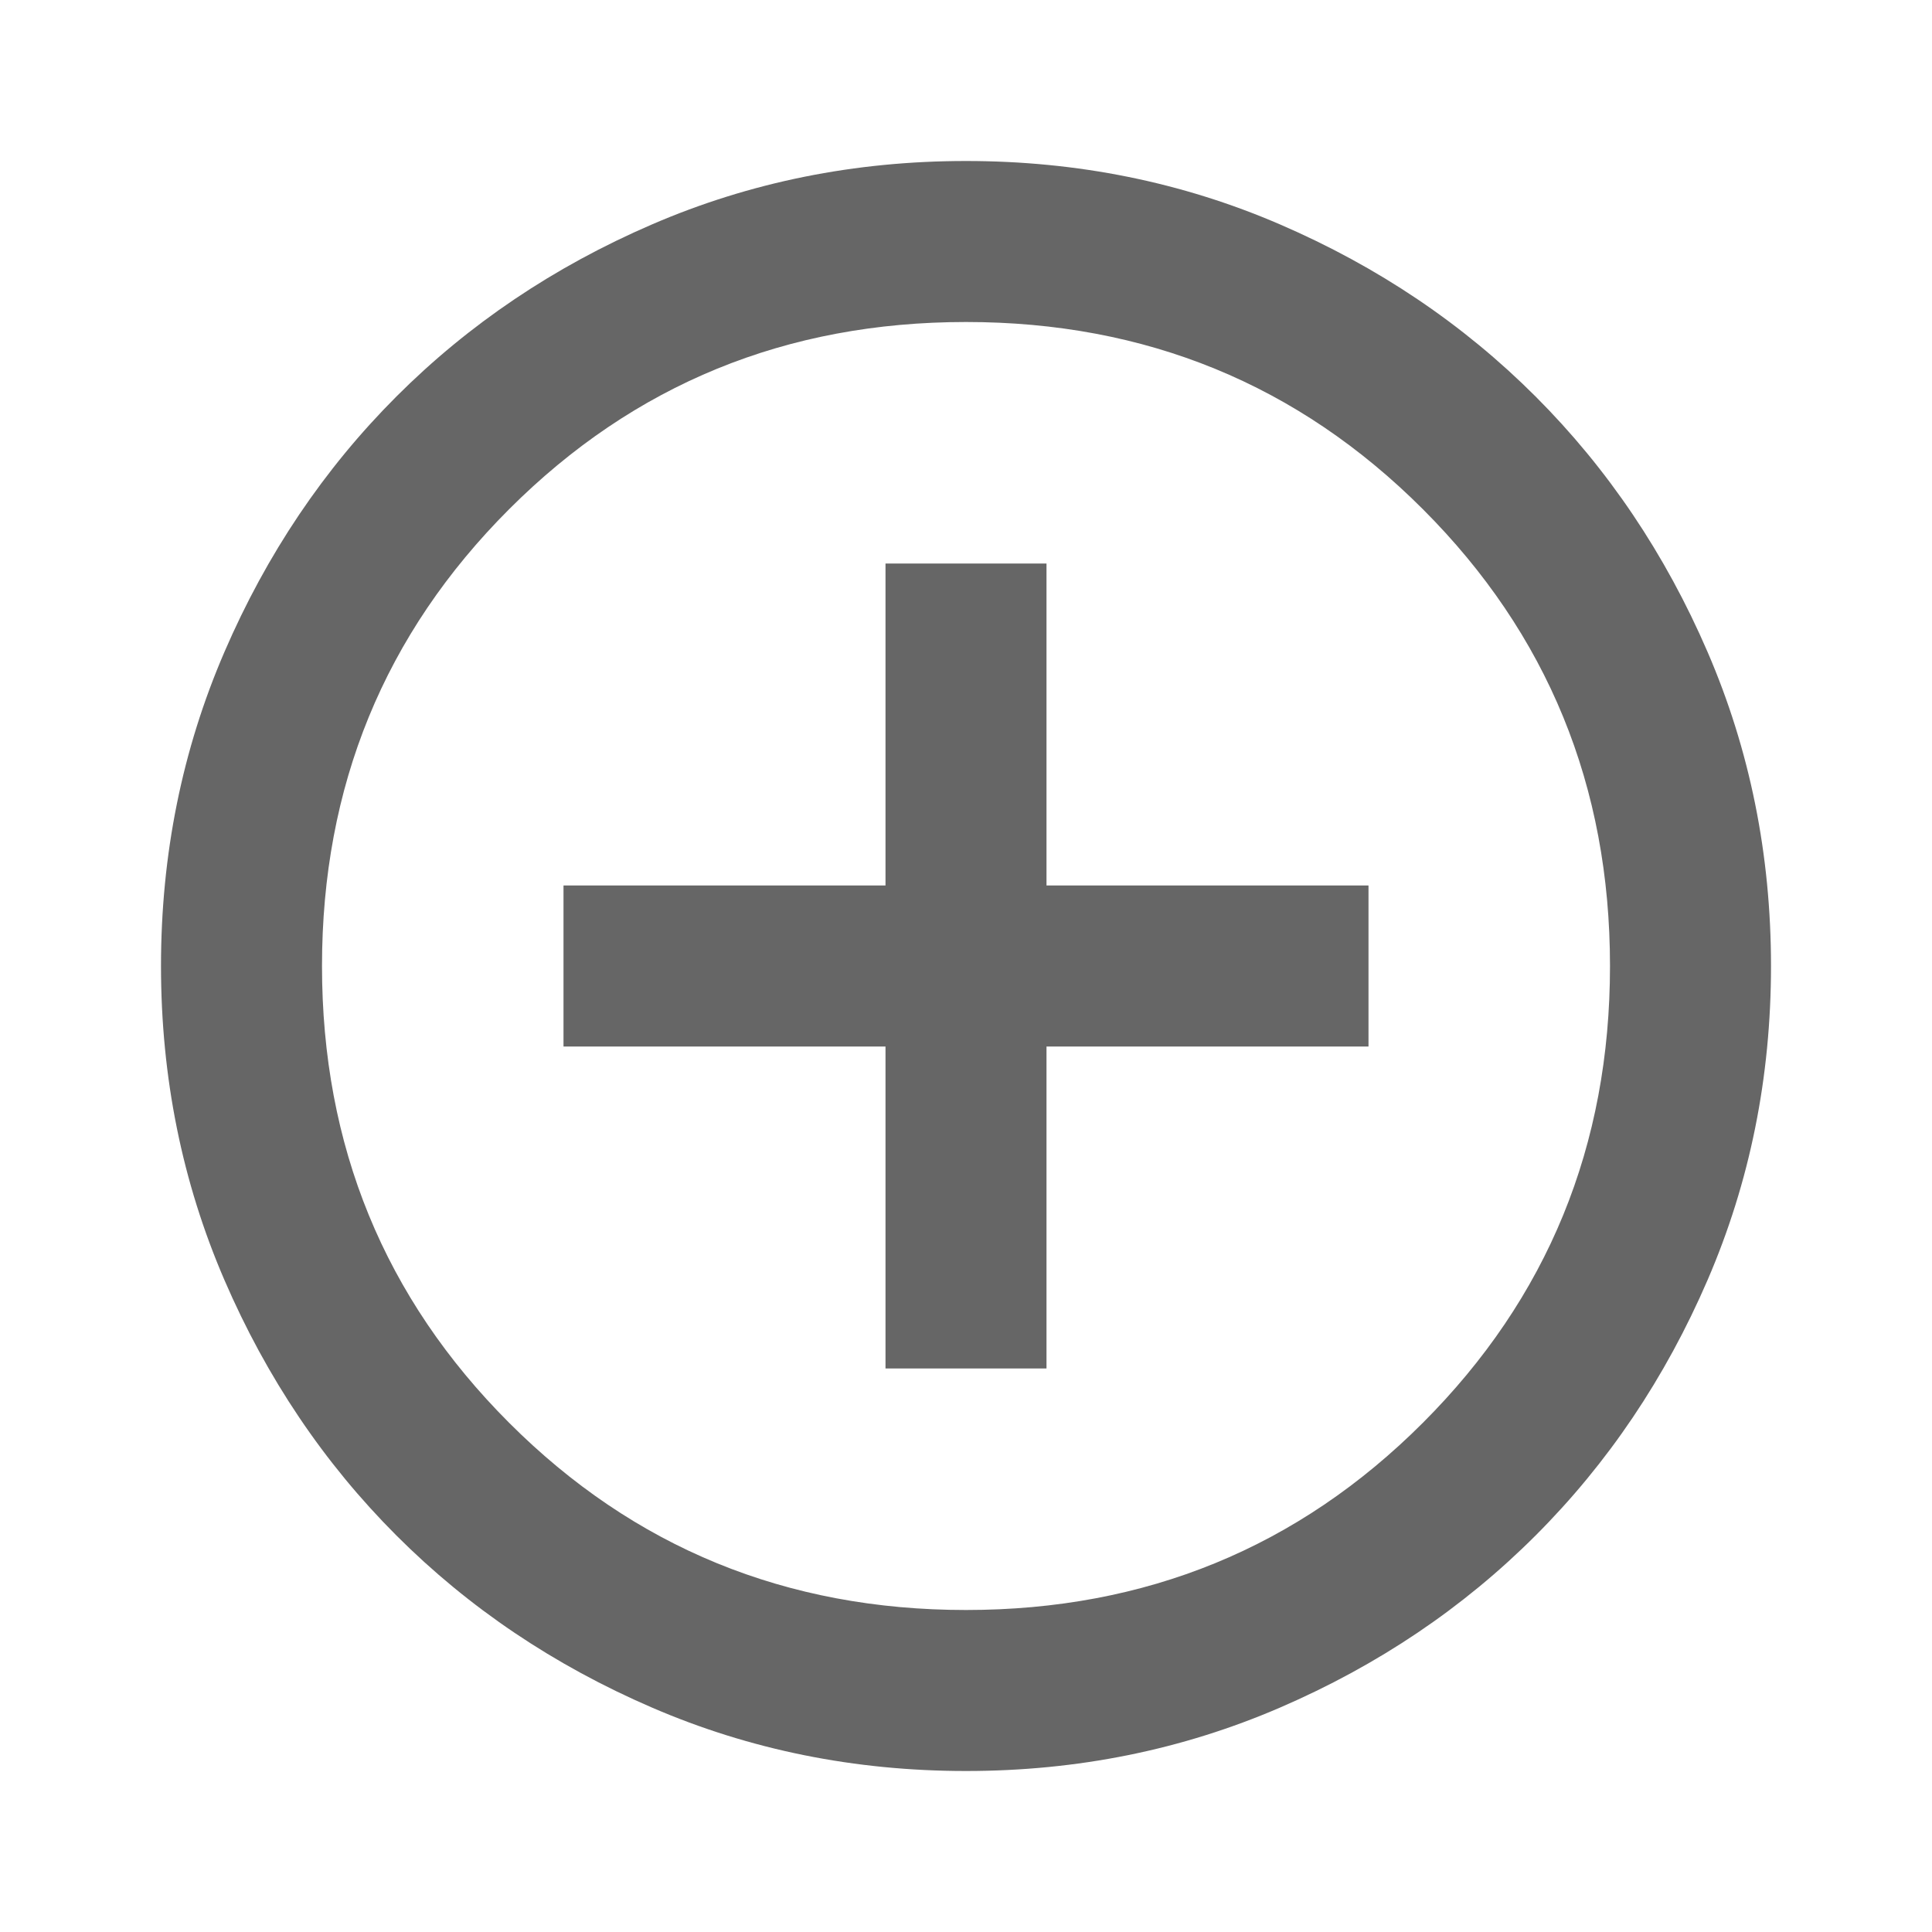
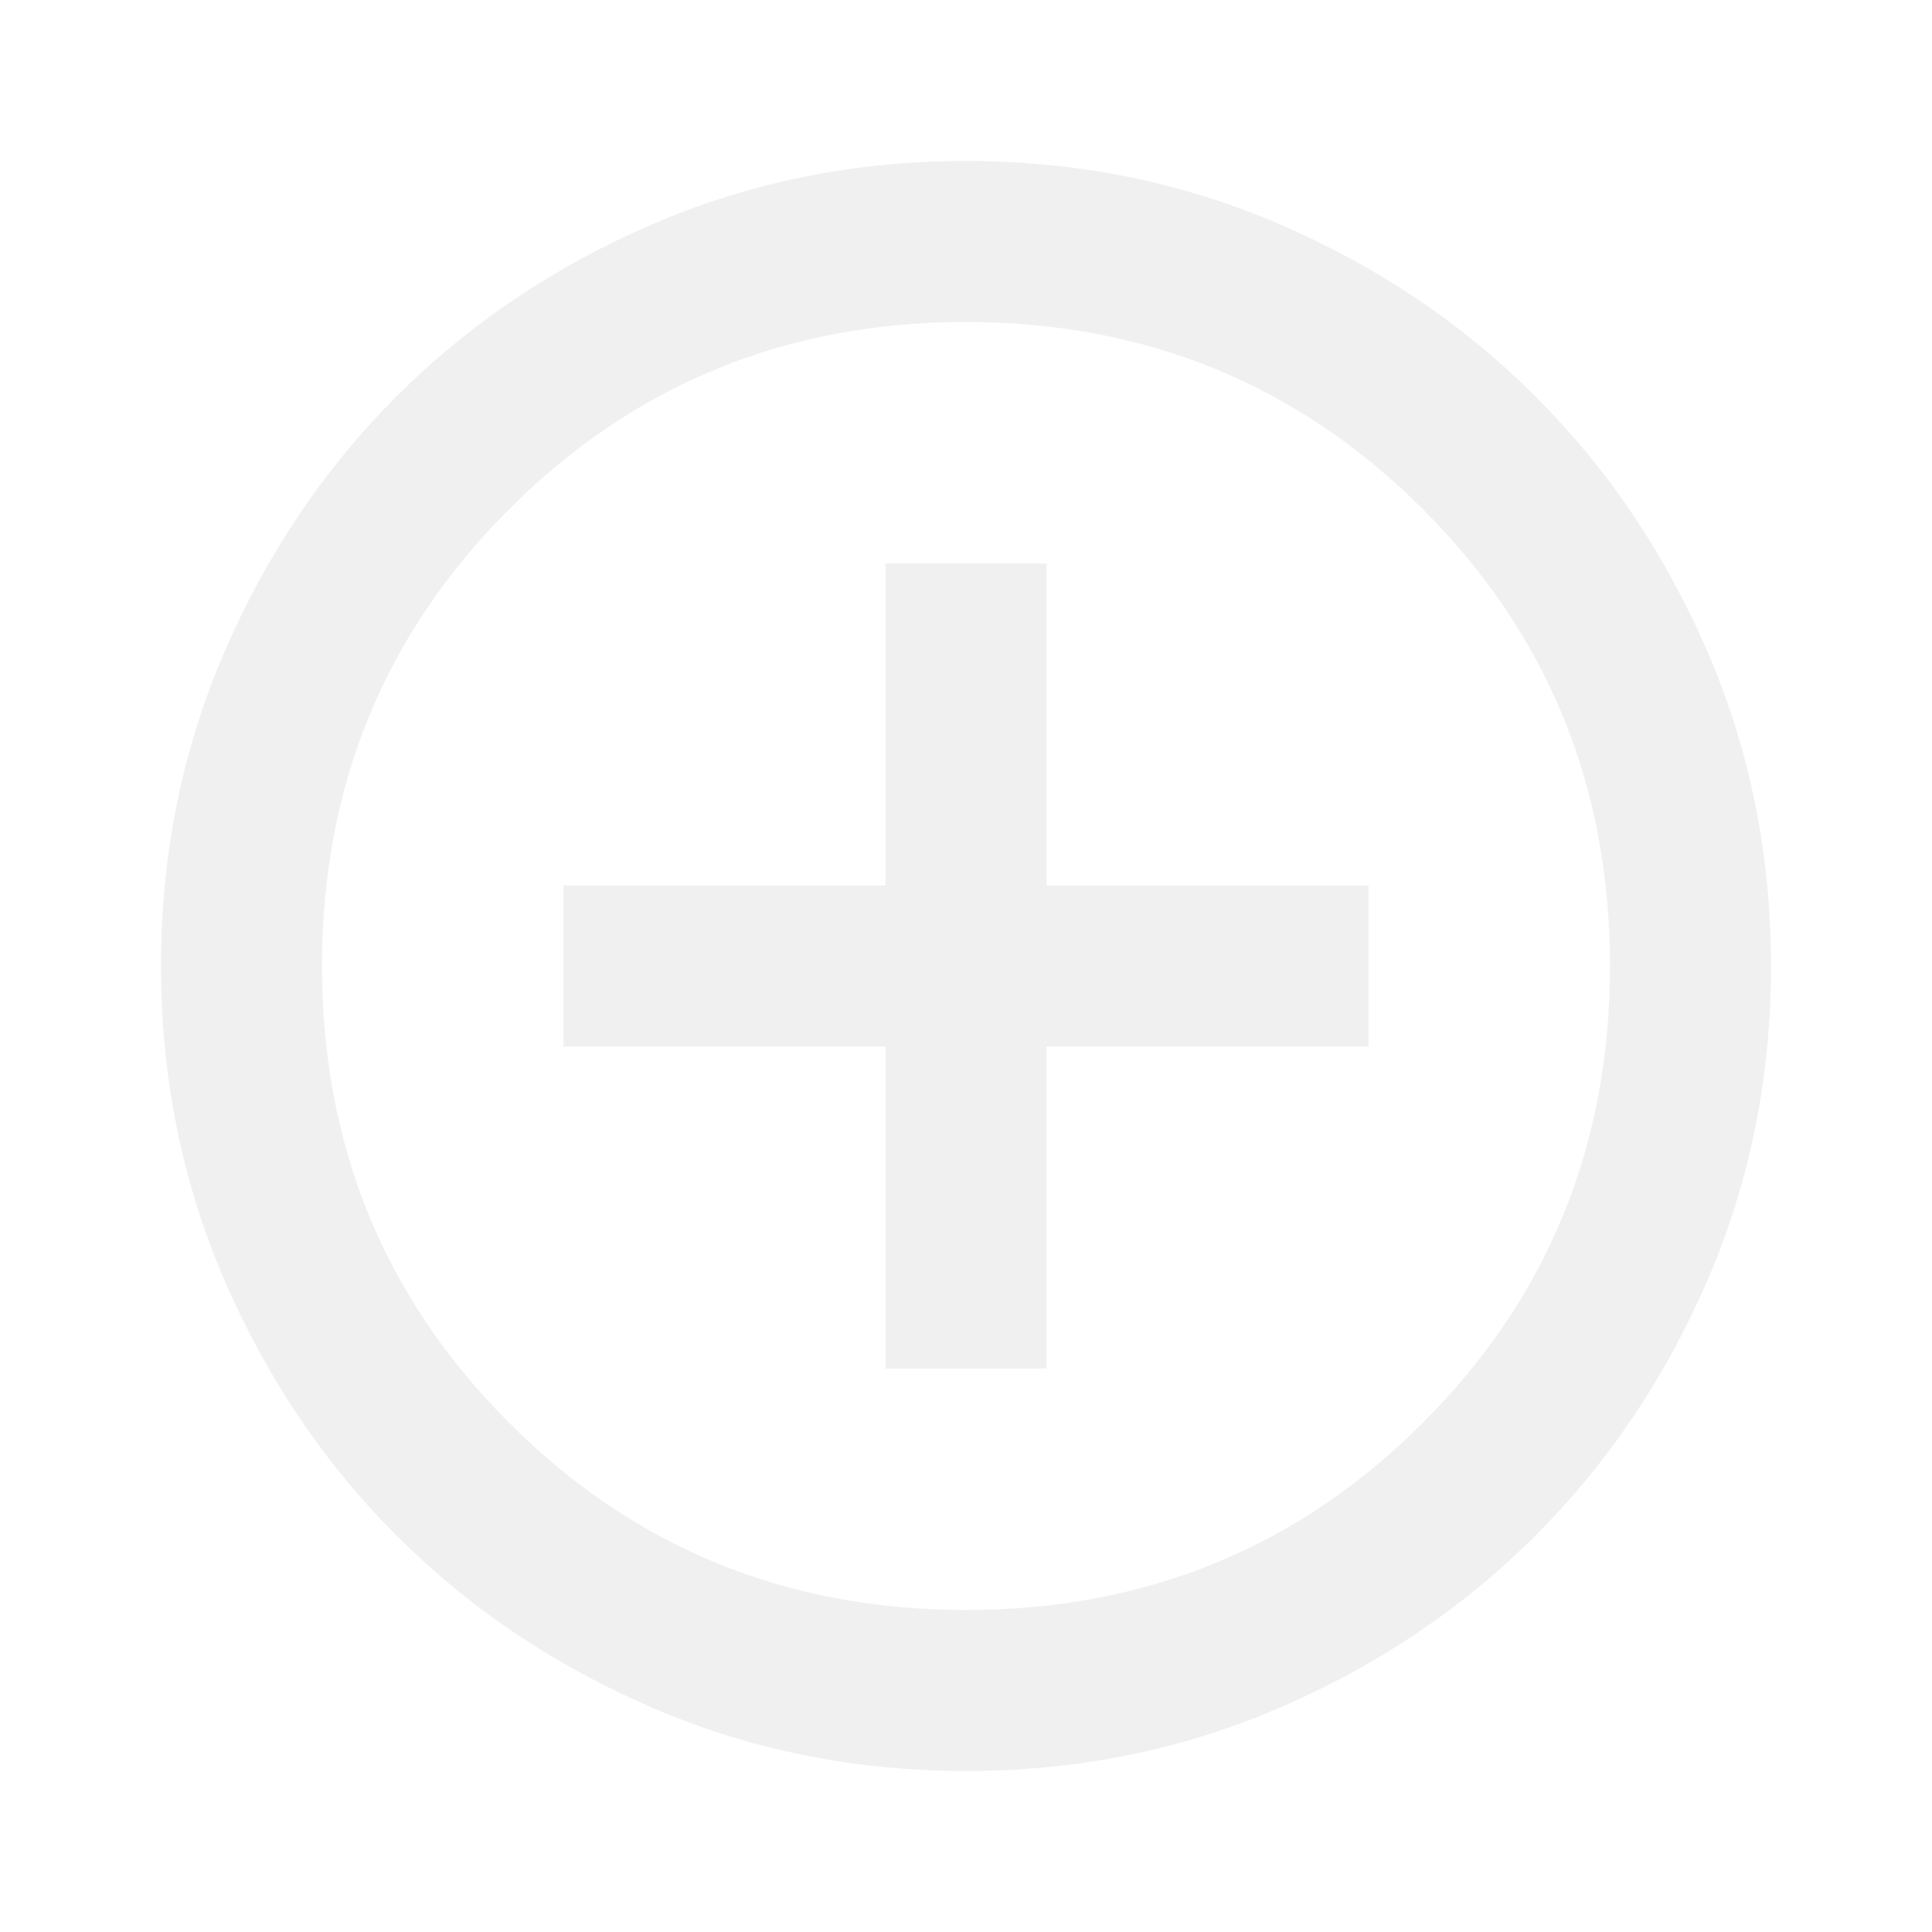
- <svg xmlns="http://www.w3.org/2000/svg" height="16px" viewBox="0 -960 960 960" width="16px" fill="#666666">
+ <svg xmlns="http://www.w3.org/2000/svg" height="16px" viewBox="0 -960 960 960" width="16px" fill="#F0F0F0">
  <path d="M440-280h80v-160h160v-80H520v-160h-80v160H280v80h160v160Zm40 200q-83 0-156-31.5T197-197q-54-54-85.5-127T80-480q0-83 31.5-156T197-763q54-54 127-85.5T480-880q83 0 156 31.5T763-763q54 54 85.5 127T880-480q0 83-31.5 156T763-197q-54 54-127 85.5T480-80Zm0-80q134 0 227-93t93-227q0-134-93-227t-227-93q-134 0-227 93t-93 227q0 134 93 227t227 93Zm0-320Z" />
</svg>
